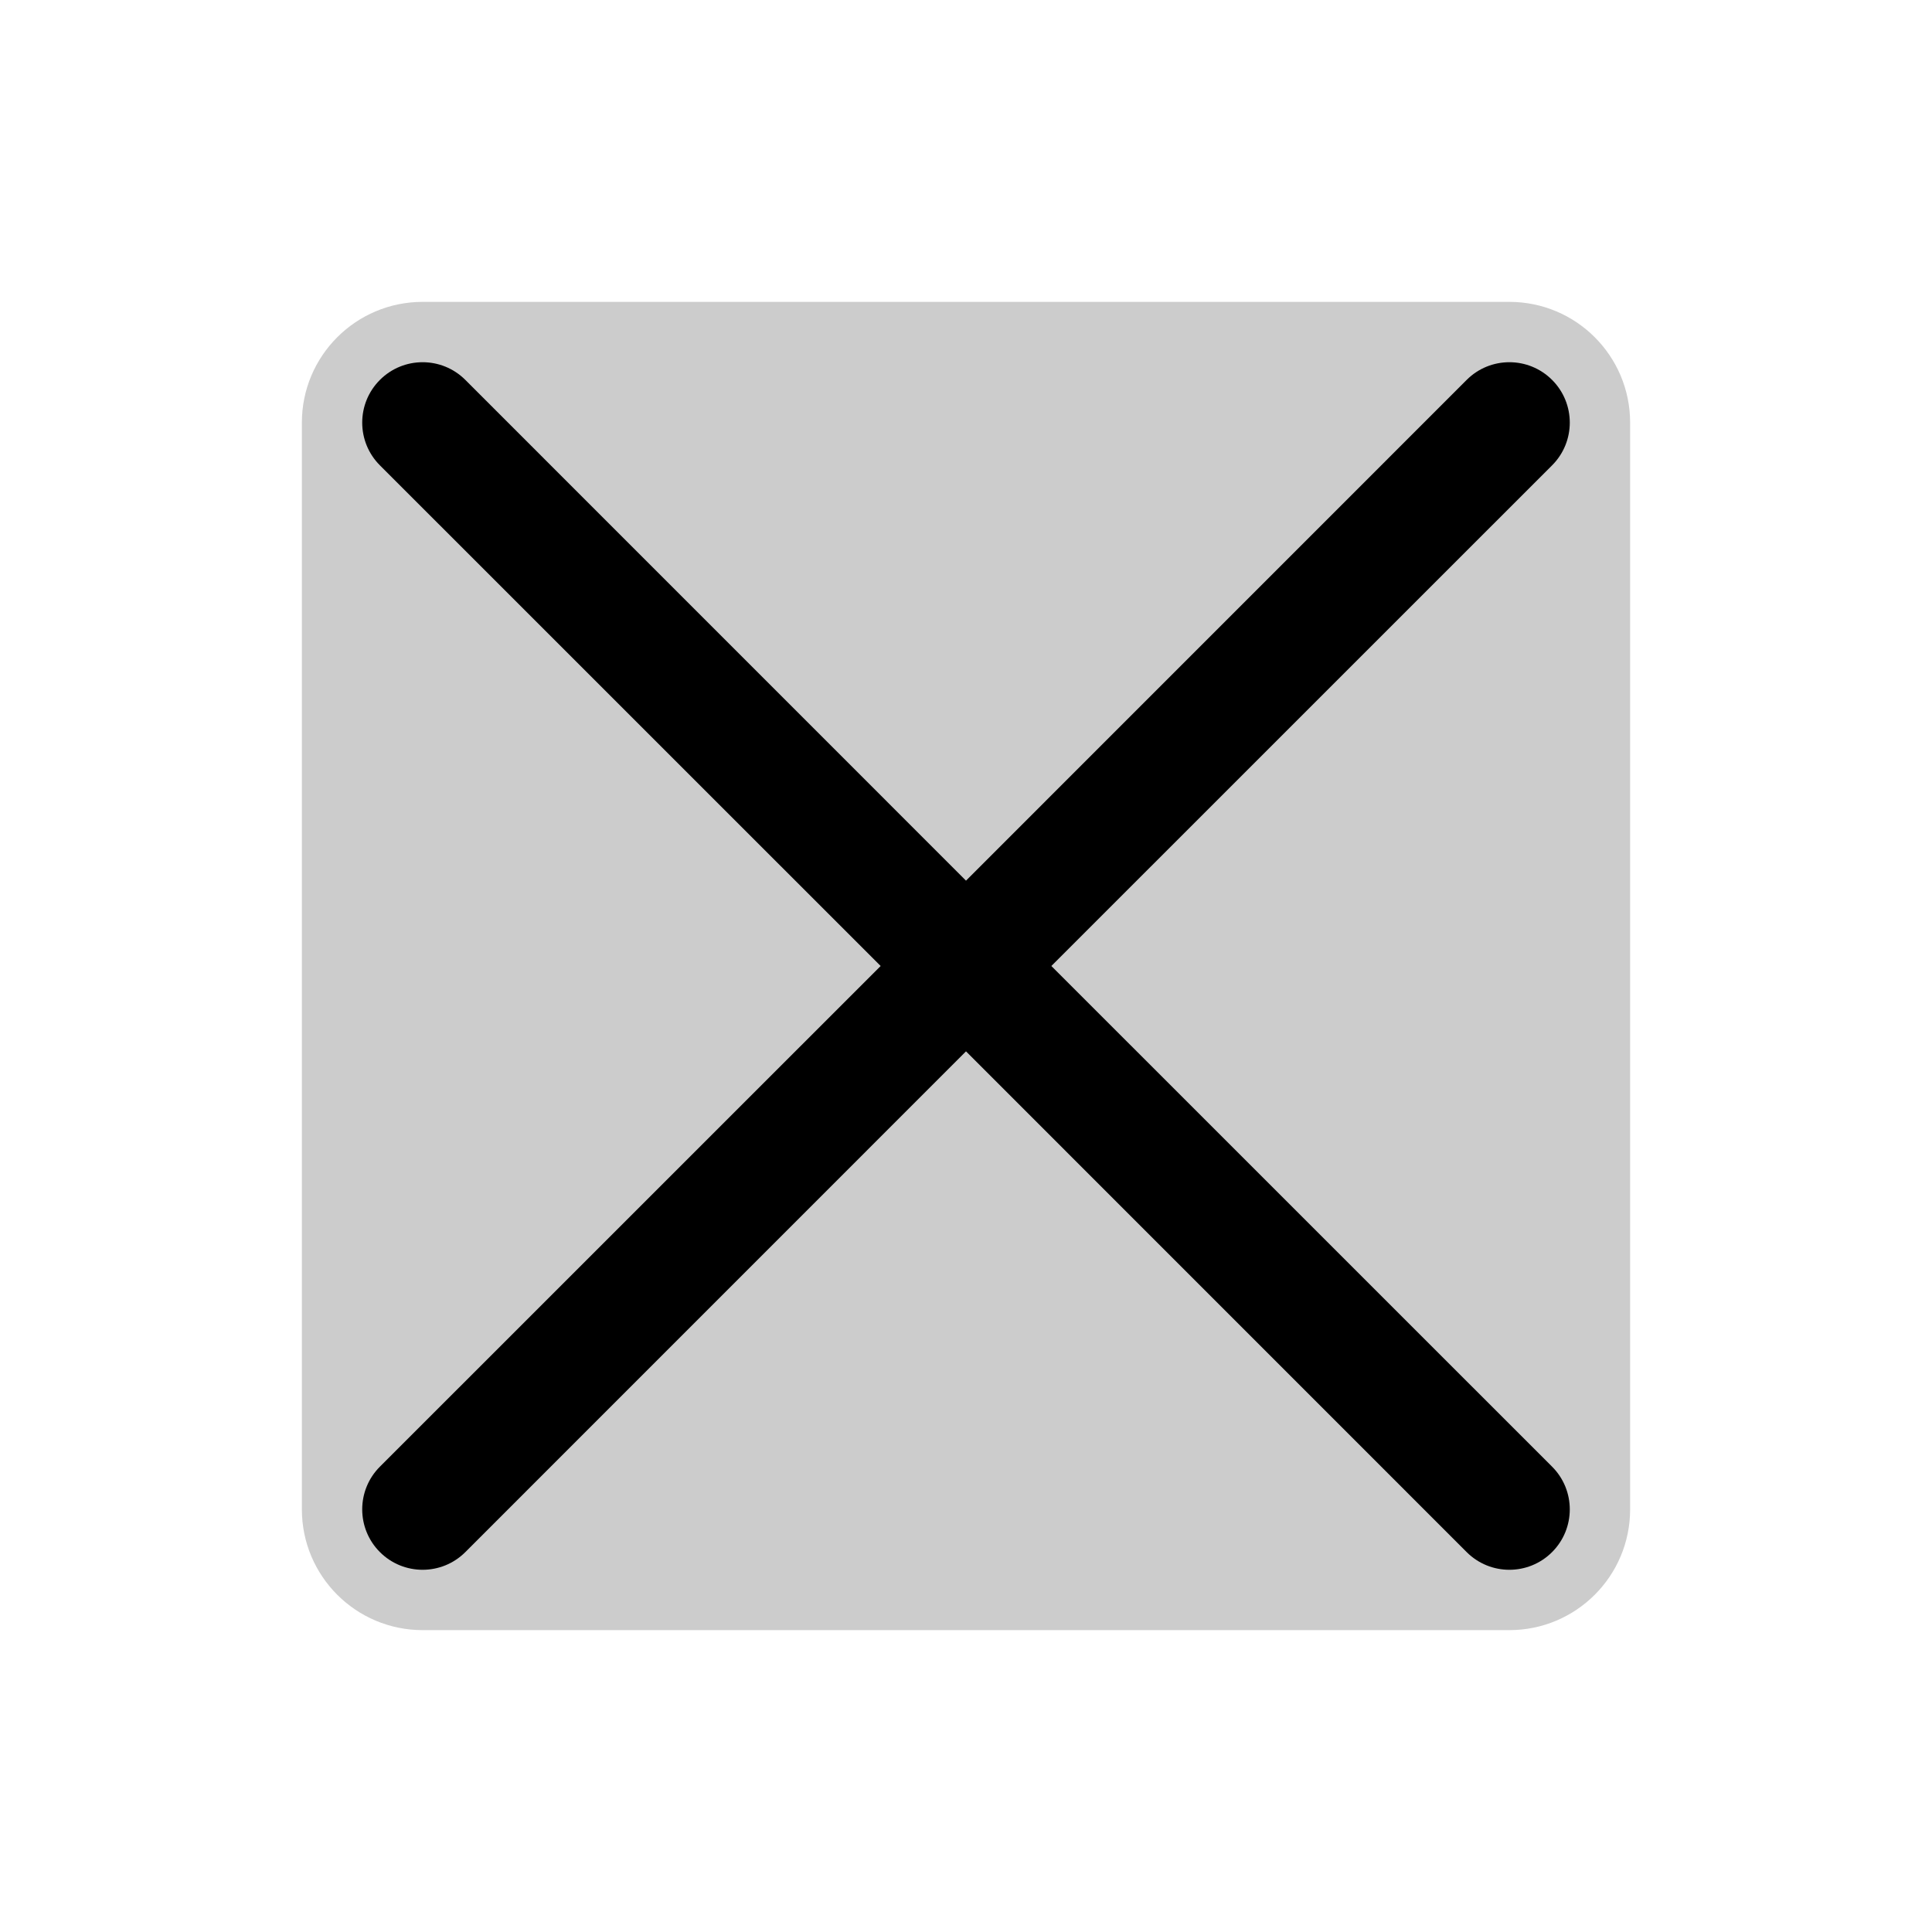
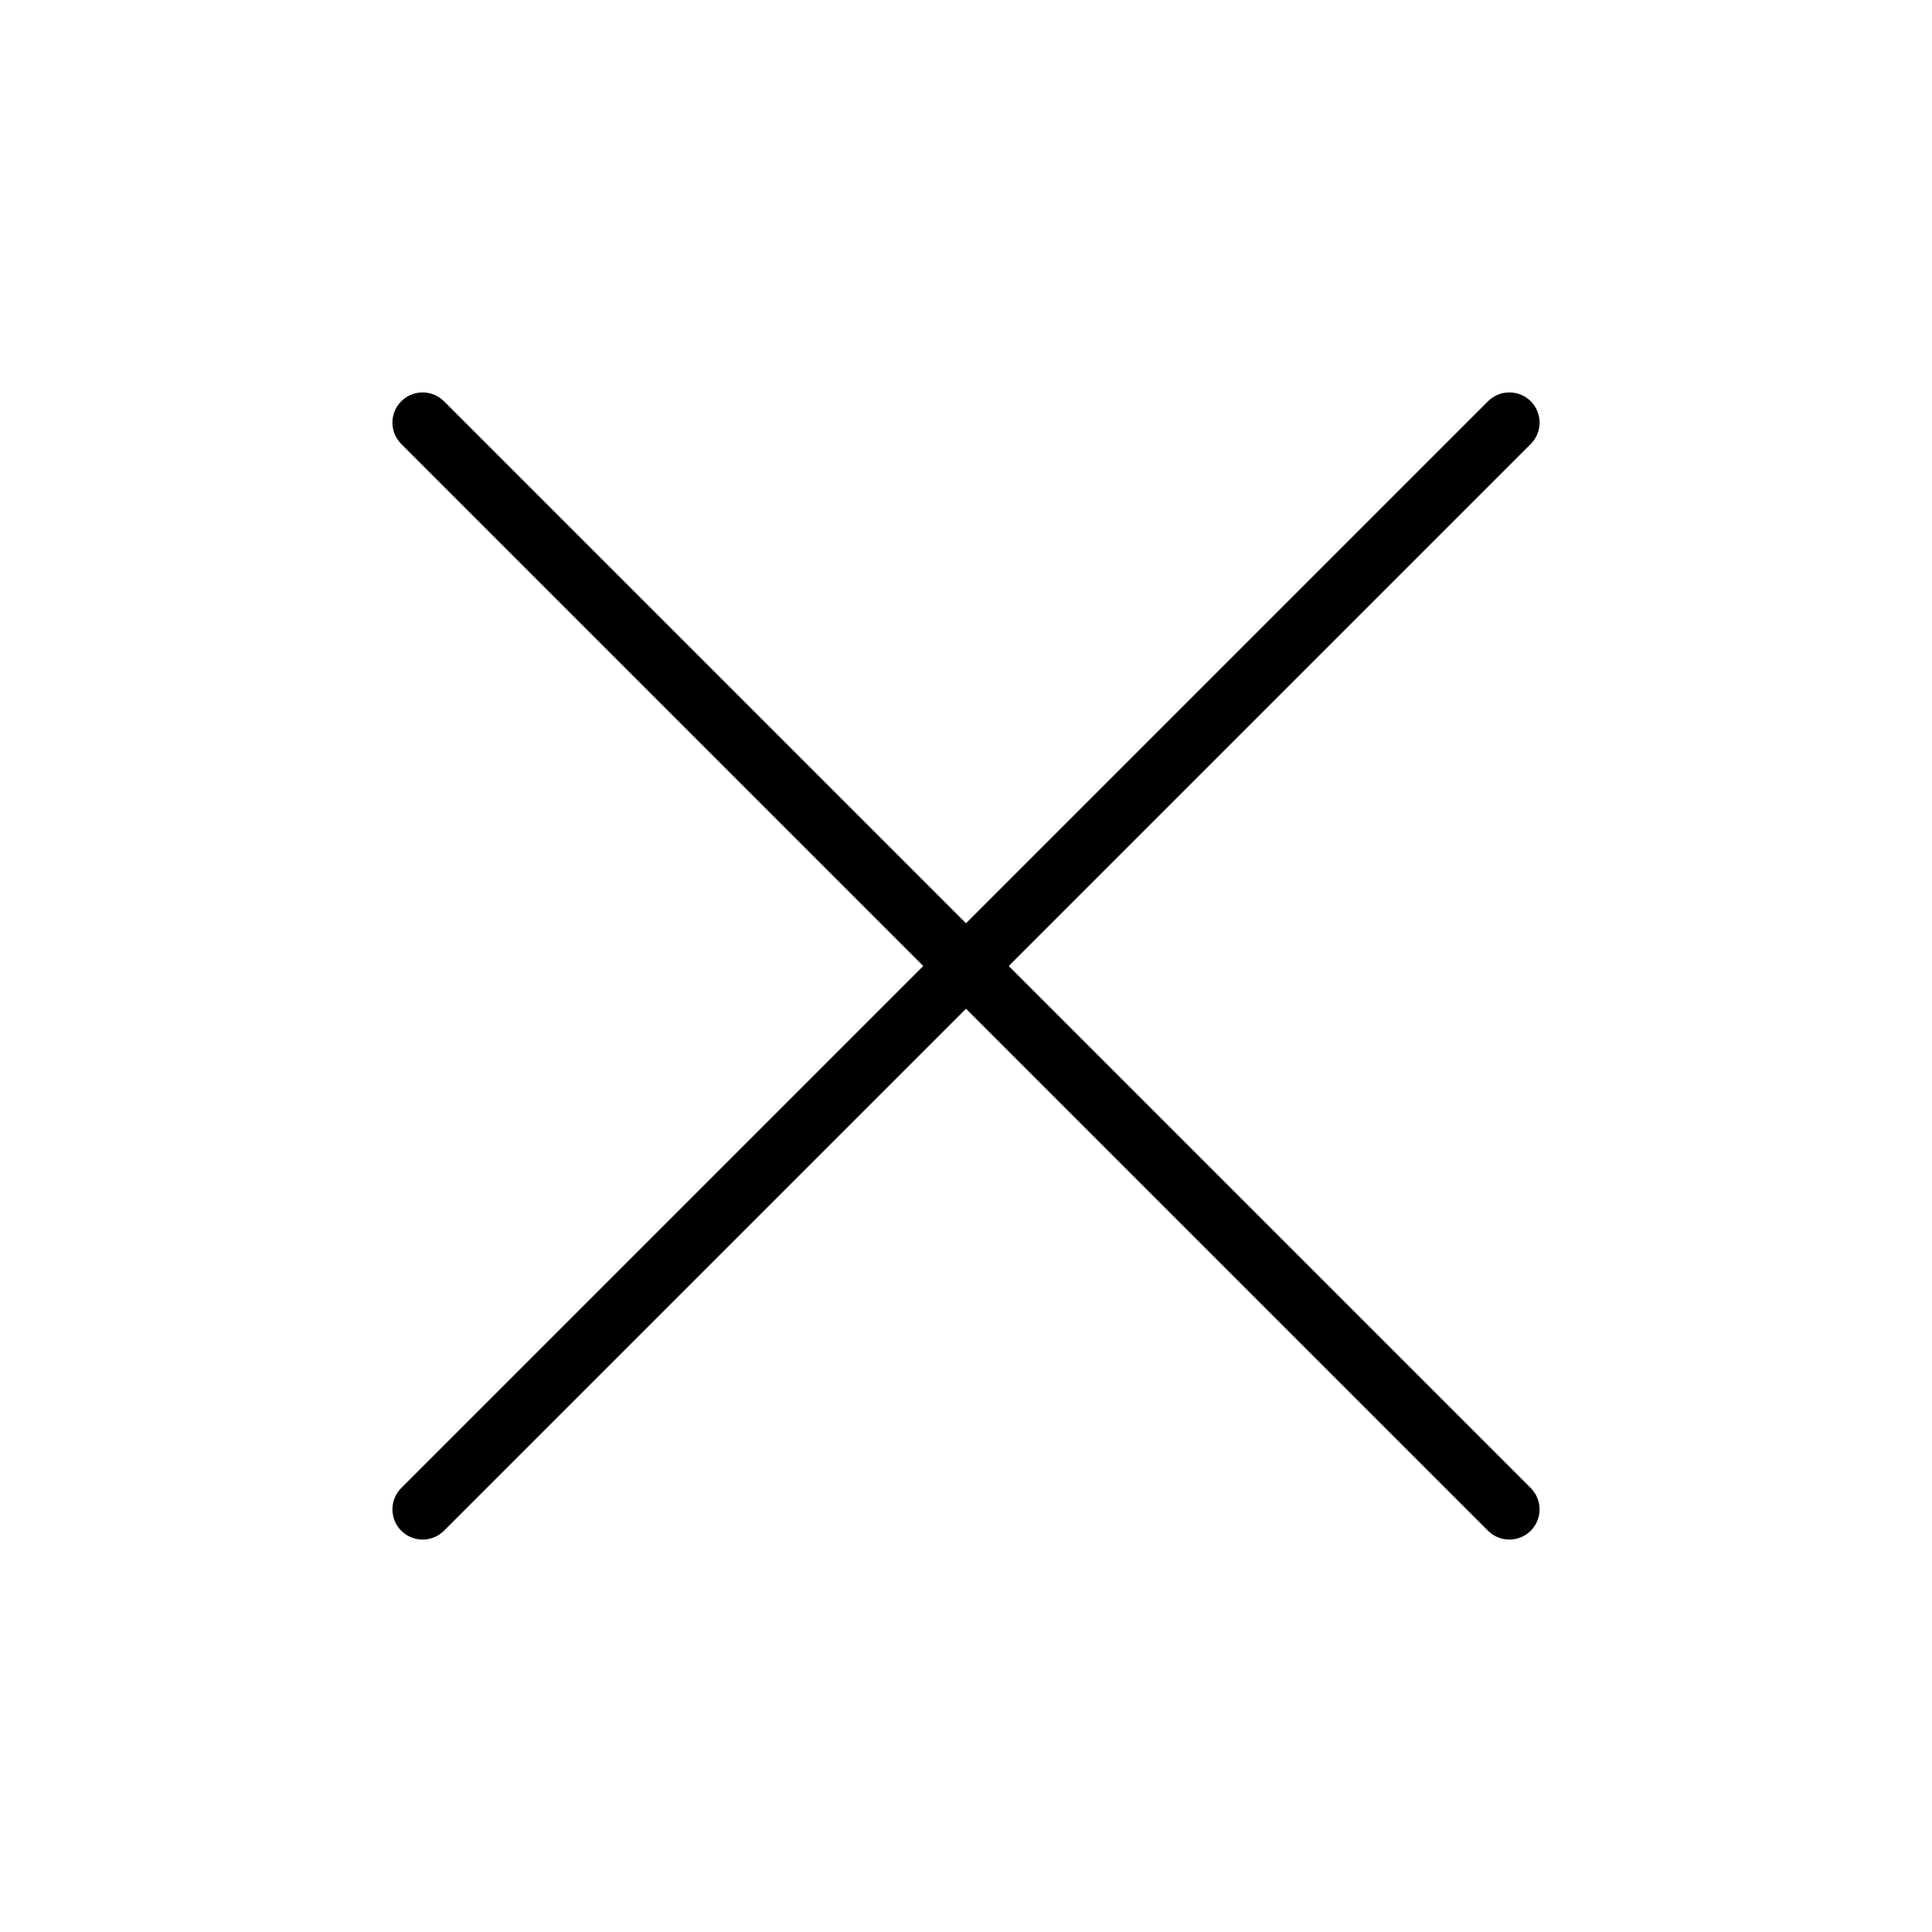
<svg xmlns="http://www.w3.org/2000/svg" viewBox="0 0 256 256" fill="currentColor">
-   <path d="M216,56V200a16,16,0,0,1-16,16H56a16,16,0,0,1-16-16V56A16,16,0,0,1,56,40H200A16,16,0,0,1,216,56Z" opacity="0.2" />
-   <path d="M205.66,194.34a8,8,0,0,1-11.32,11.32L128,139.31,61.66,205.66a8,8,0,0,1-11.32-11.32L116.69,128,50.34,61.66A8,8,0,0,1,61.66,50.34L128,116.69l66.34-66.35a8,8,0,0,1,11.32,11.32L139.31,128Z" />
+   <path d="M202.83,197.17a4,4,0,0,1-5.66,5.66L128,133.66,58.83,202.83a4,4,0,0,1-5.66-5.66L122.34,128,53.17,58.83a4,4,0,0,1,5.66-5.66L128,122.34l69.17-69.17a4,4,0,1,1,5.66,5.66L133.66,128Z" />
</svg>
